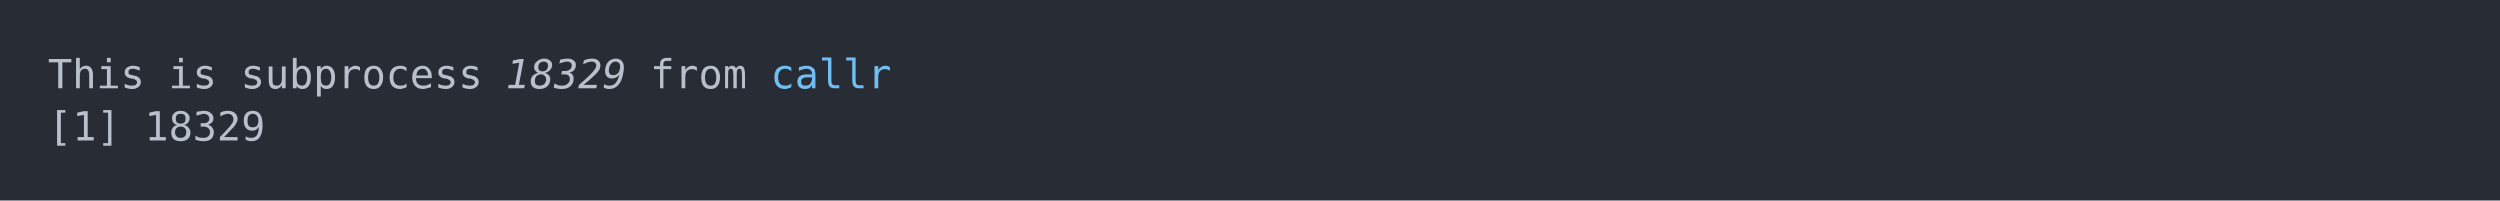
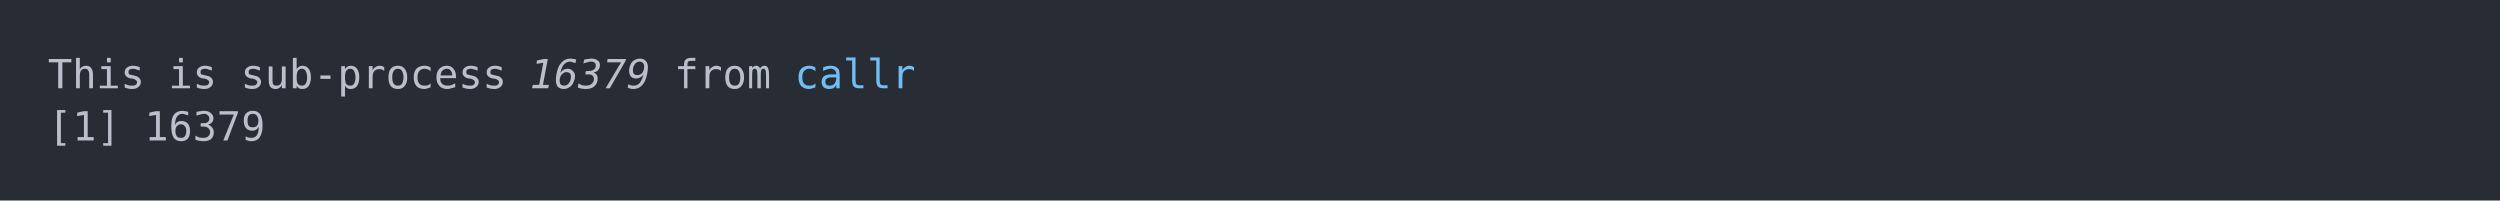
<svg xmlns="http://www.w3.org/2000/svg" xmlns:xlink="http://www.w3.org/1999/xlink" width="1040" height="83.42">
  <rect width="1040" height="83.42" rx="0" ry="0" class="a" />
  <svg height="43.42" viewBox="0 0 100 4.342" width="1000" x="20" y="20">
    <style>.a{fill:rgb(40,45,53)}.b{font-family:'Fira Code',Monaco,Consolas,Menlo,'Bitstream Vera Sans Mono','Powerline Symbols',monospace}.c{fill:transparent}.d{fill:rgb(185,192,203);white-space:pre}.e{fill:rgb(185,192,203);font-style:italic;white-space:pre}.f{fill:rgb(113,190,242);white-space:pre}</style>
    <g font-family="'Fira Code',Monaco,Consolas,Menlo,'Bitstream Vera Sans Mono','Powerline Symbols',monospace" font-size="1.67" class="b">
      <defs>
        <symbol id="a">
          <rect height="3" width="100" x="0" y="0" class="c" />
        </symbol>
      </defs>
      <rect height="4.342" width="100" class="a" />
      <svg x="0" y="0" width="100">
        <svg x="0">
          <use xlink:href="#a" />
          <text x="0" y="1.67" class="d">This</text>
          <text x="5.01" y="1.67" class="d">is</text>
-           <text x="8.016" y="1.67" class="d">subprocess</text>
-           <text x="19.038" y="1.67" class="e">18329</text>
-           <text x="25.05" y="1.67" class="d">from</text>
-           <text x="30.06" y="1.67" class="f">callr</text>
+           <text x="8.016" y="1.67" class="d">sub-process</text>
+           <text x="20.04" y="1.67" class="e">16379</text>
+           <text x="26.052" y="1.67" class="d">from</text>
+           <text x="31.062" y="1.67" class="f">callr</text>
          <text x="0" y="3.841" class="d">[1]</text>
-           <text x="4.008" y="3.841" class="d">18329</text>
+           <text x="4.008" y="3.841" class="d">16379</text>
        </svg>
      </svg>
    </g>
  </svg>
</svg>
